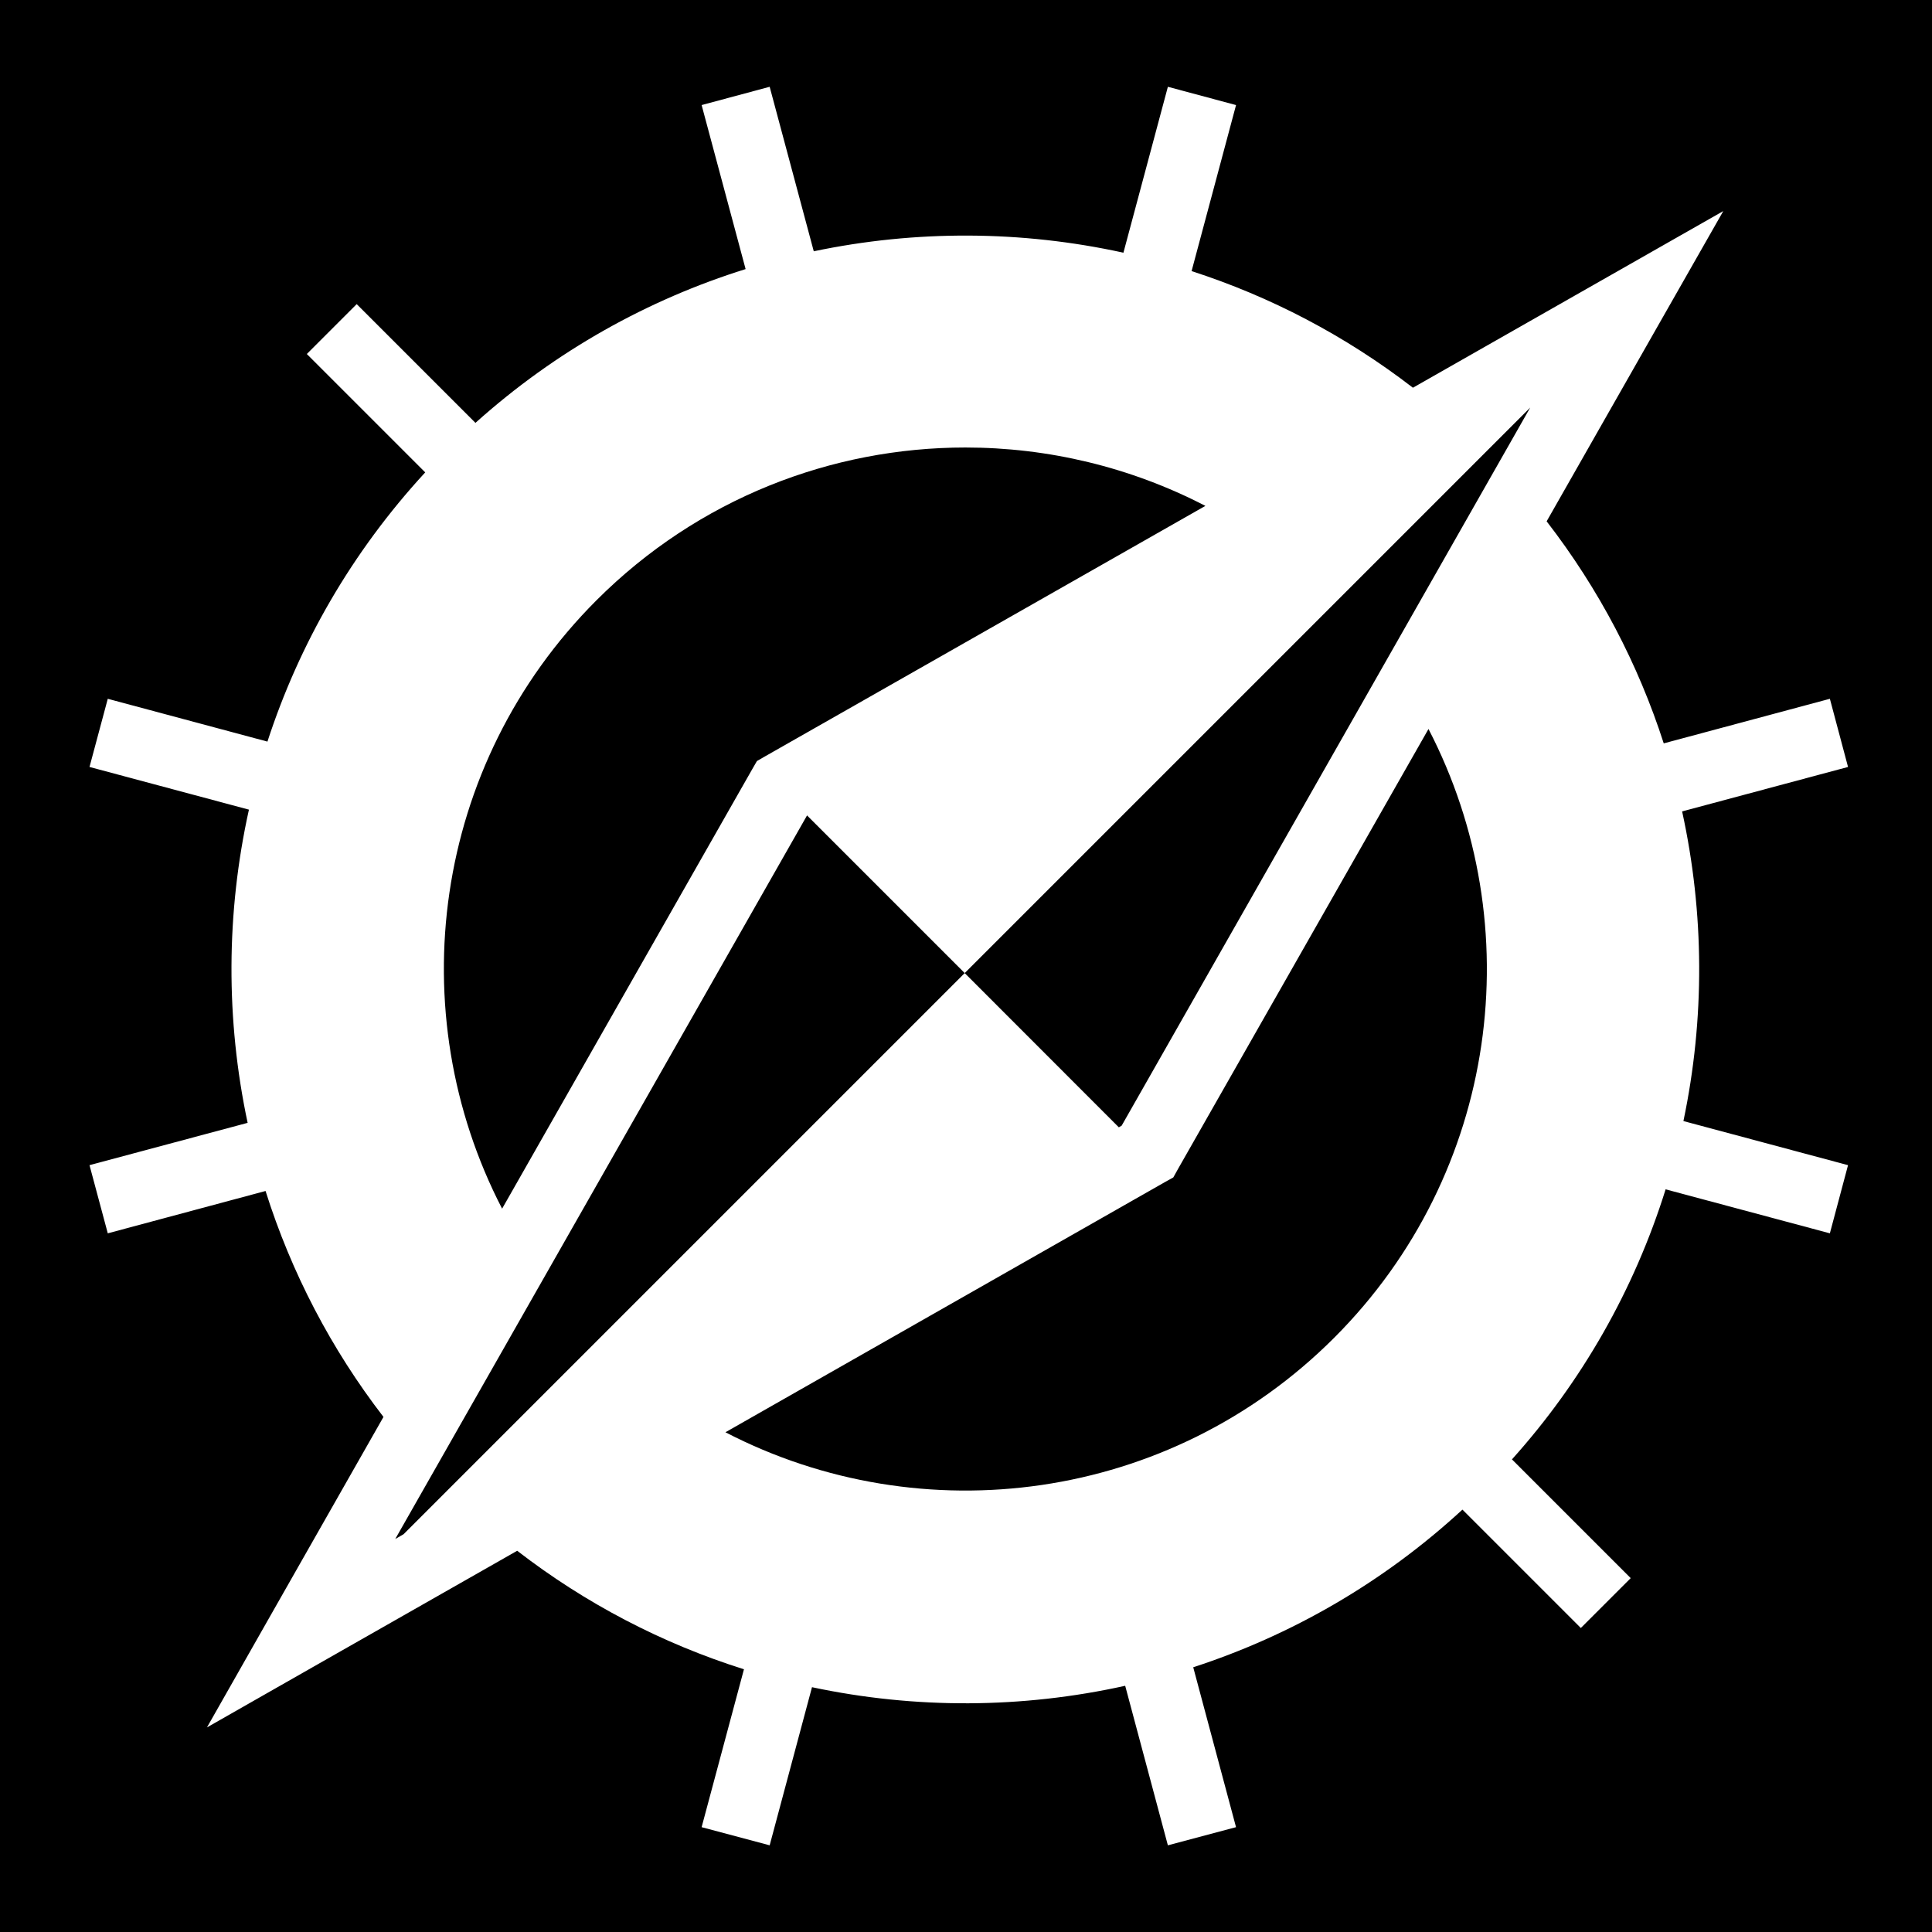
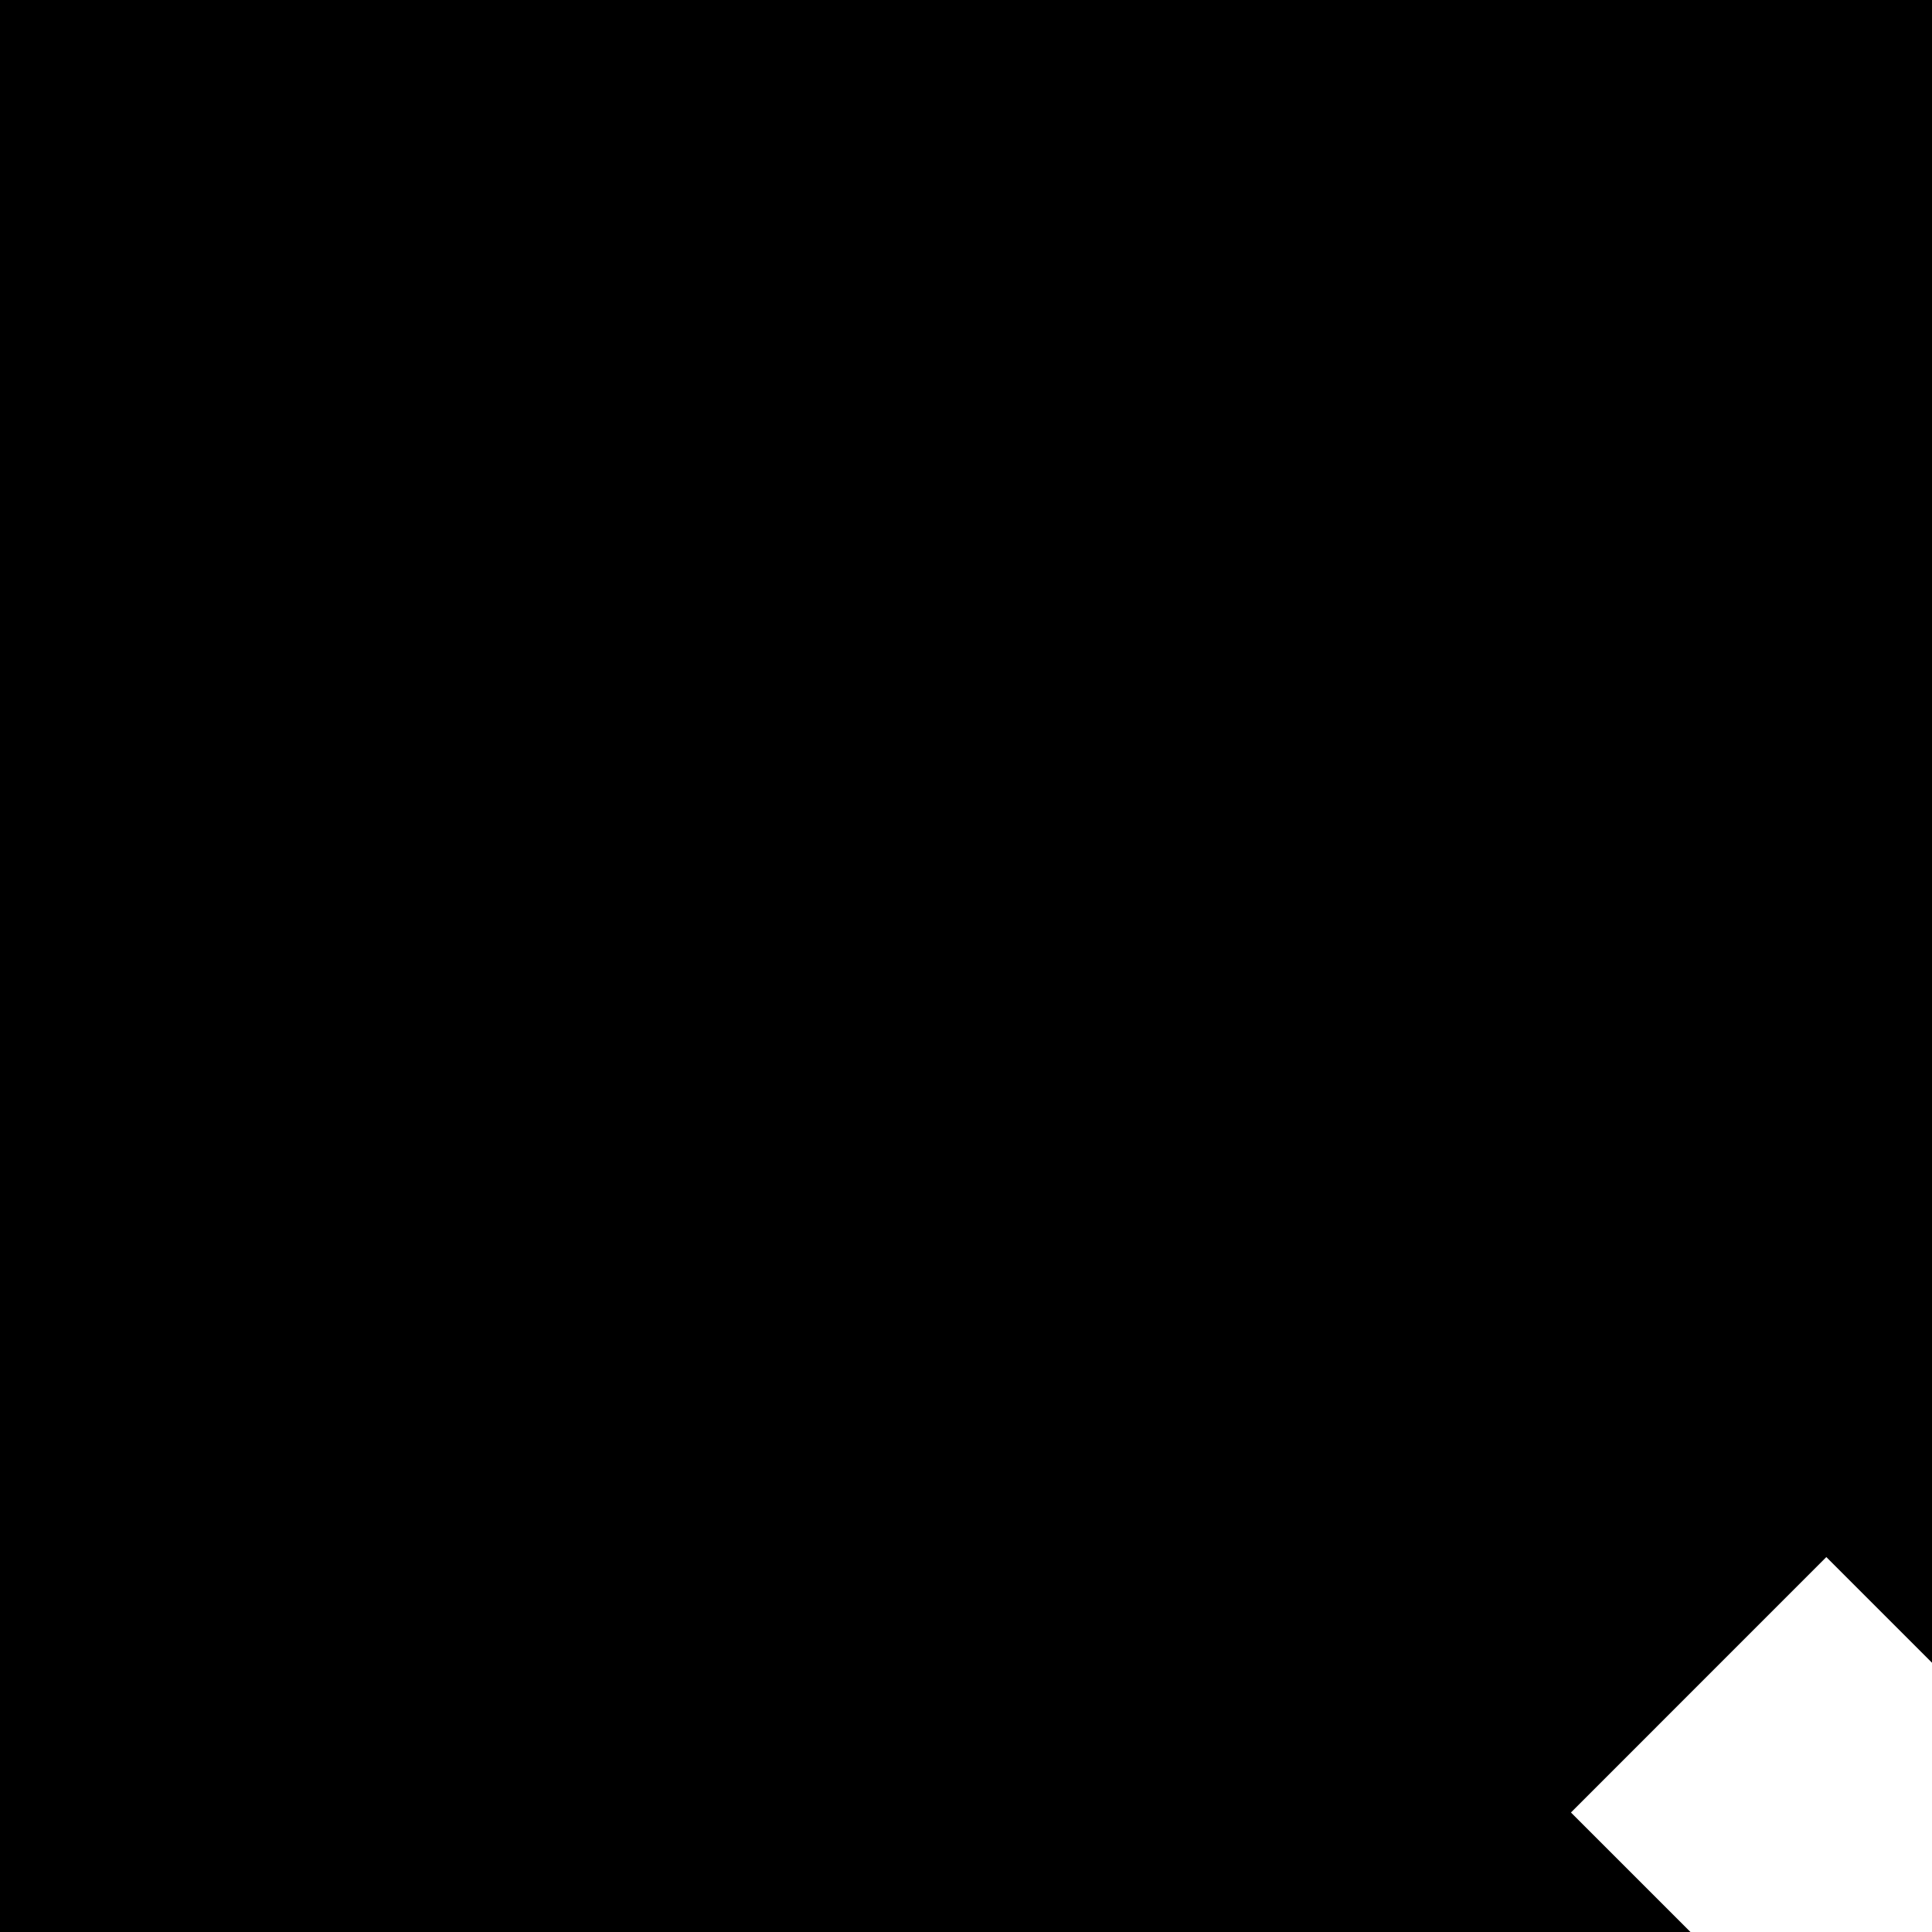
- <svg xmlns="http://www.w3.org/2000/svg" viewBox="0 0 512 512" style="height: 512px; width: 512px;">
-   <path d="M0 0h512v512H0z" fill="#000" fill-opacity="1" />
-   <g class="" transform="translate(0,0)" style="">
-     <path d="m203.97 23-18.032 4.844 11.656 43.468c-25.837 8.076-50.32 21.653-71.594 40.75L94.53 80.594l-13.218 13.22 31.376 31.374c-19.467 21.125-33.414 45.53-41.813 71.343l-42.313-11.343-4.843 18.063 42.25 11.313c-6.057 27.3-6.157 55.656-.345 83L23.72 308.78l4.843 18.064 41.812-11.22a193.261 193.261 0 0 0 31.25 59.876l-29.97 52.688-16.81 29.593 29.56-16.842 52.657-29.97a193.306 193.306 0 0 0 60.094 31.407l-11.22 41.844 18.033 4.81 11.218-41.905a195.701 195.701 0 0 0 83-.375l11.312 42.28 18.063-4.81-11.344-42.376c25.812-8.4 50.217-22.315 71.342-41.78l31.375 31.373 13.22-13.218-31.47-31.47a193.26 193.26 0 0 0 40.72-71.563l43.53 11.657 4.813-18.063-43.625-11.686a195.693 195.693 0 0 0-.344-82.063l43.97-11.78-4.813-18.063L440.908 197c-6.73-20.866-17.08-40.79-31.032-58.844l29.97-52.656 16.842-29.563-29.593 16.844-52.656 29.97c-17.998-13.875-37.874-24.198-58.657-30.906l11.783-44L309.5 23l-11.78 43.97c-27-5.925-55.02-6.05-82.064-.376L203.97 23zm201.56 85L297.25 298.313l-.75.437-40.844-40.875-148.72 148.72-2.186 1.25 109.125-191.75 41.78 41.78L405.532 108zm-149.686 10.594c21.858 0 43.717 5.166 63.594 15.47l-116.625 66.342-2.22 1.28-1.28 2.22-66.25 116.406c-26.942-52.04-18.616-117.603 25.03-161.25 26.99-26.988 62.38-40.468 97.75-40.468zm122.72 74.594c26.994 52.054 18.67 117.672-25.002 161.343-43.66 43.662-109.263 52.005-161.312 25.033l116.438-66.282 2.25-1.25 1.25-2.25 66.375-116.592z" fill="#fff" fill-opacity="1" />
-   </g>
+ <svg xmlns="http://www.w3.org/2000/svg" width="512" height="512" viewBox="0 0 100 100">
+   <path d="M0 0h512v512H0Z" />
+   <path fill="#fff" d="m203.97 23-18.032 4.844 11.656 43.468c-25.837 8.076-50.32 21.653-71.594 40.75L94.53 80.594l-13.218 13.22 31.376 31.374c-19.467 21.125-33.414 45.53-41.813 71.343l-42.313-11.343-4.843 18.063 42.25 11.313c-6.057 27.3-6.157 55.656-.345 83L23.72 308.78l4.843 18.064 41.812-11.22a193.3 193.3 0 0 0 31.25 59.876l-29.97 52.688-16.81 29.593 29.56-16.842 52.657-29.97a193.3 193.3 0 0 0 60.094 31.407l-11.22 41.844 18.033 4.81 11.218-41.905a195.7 195.7 0 0 0 83-.375l11.312 42.28 18.063-4.81-11.344-42.376c25.812-8.4 50.217-22.315 71.342-41.78l31.375 31.373 13.22-13.218-31.47-31.47a193.3 193.3 0 0 0 40.72-71.563l43.53 11.657 4.813-18.063-43.625-11.686a195.7 195.7 0 0 0-.344-82.063l43.97-11.78-4.813-18.063L440.908 197c-6.73-20.866-17.08-40.79-31.032-58.844l29.97-52.656 16.842-29.563-29.593 16.844-52.656 29.97c-17.998-13.875-37.874-24.198-58.657-30.906l11.783-44L309.5 23l-11.78 43.97c-27-5.925-55.02-6.05-82.064-.376zm201.56 85L297.25 298.313l-.75.437-40.844-40.875-148.72 148.72-2.186 1.25 109.125-191.75 41.78 41.78L405.532 108Zm-149.686 10.594c21.858 0 43.717 5.166 63.594 15.47l-116.625 66.342-2.22 1.28-1.28 2.22-66.25 116.406c-26.942-52.04-18.616-117.603 25.03-161.25 26.99-26.988 62.38-40.468 97.75-40.468zm122.72 74.594c26.994 52.054 18.67 117.672-25.002 161.343-43.66 43.662-109.263 52.005-161.312 25.033l116.438-66.282 2.25-1.25 1.25-2.25 66.375-116.592z" />
</svg>
